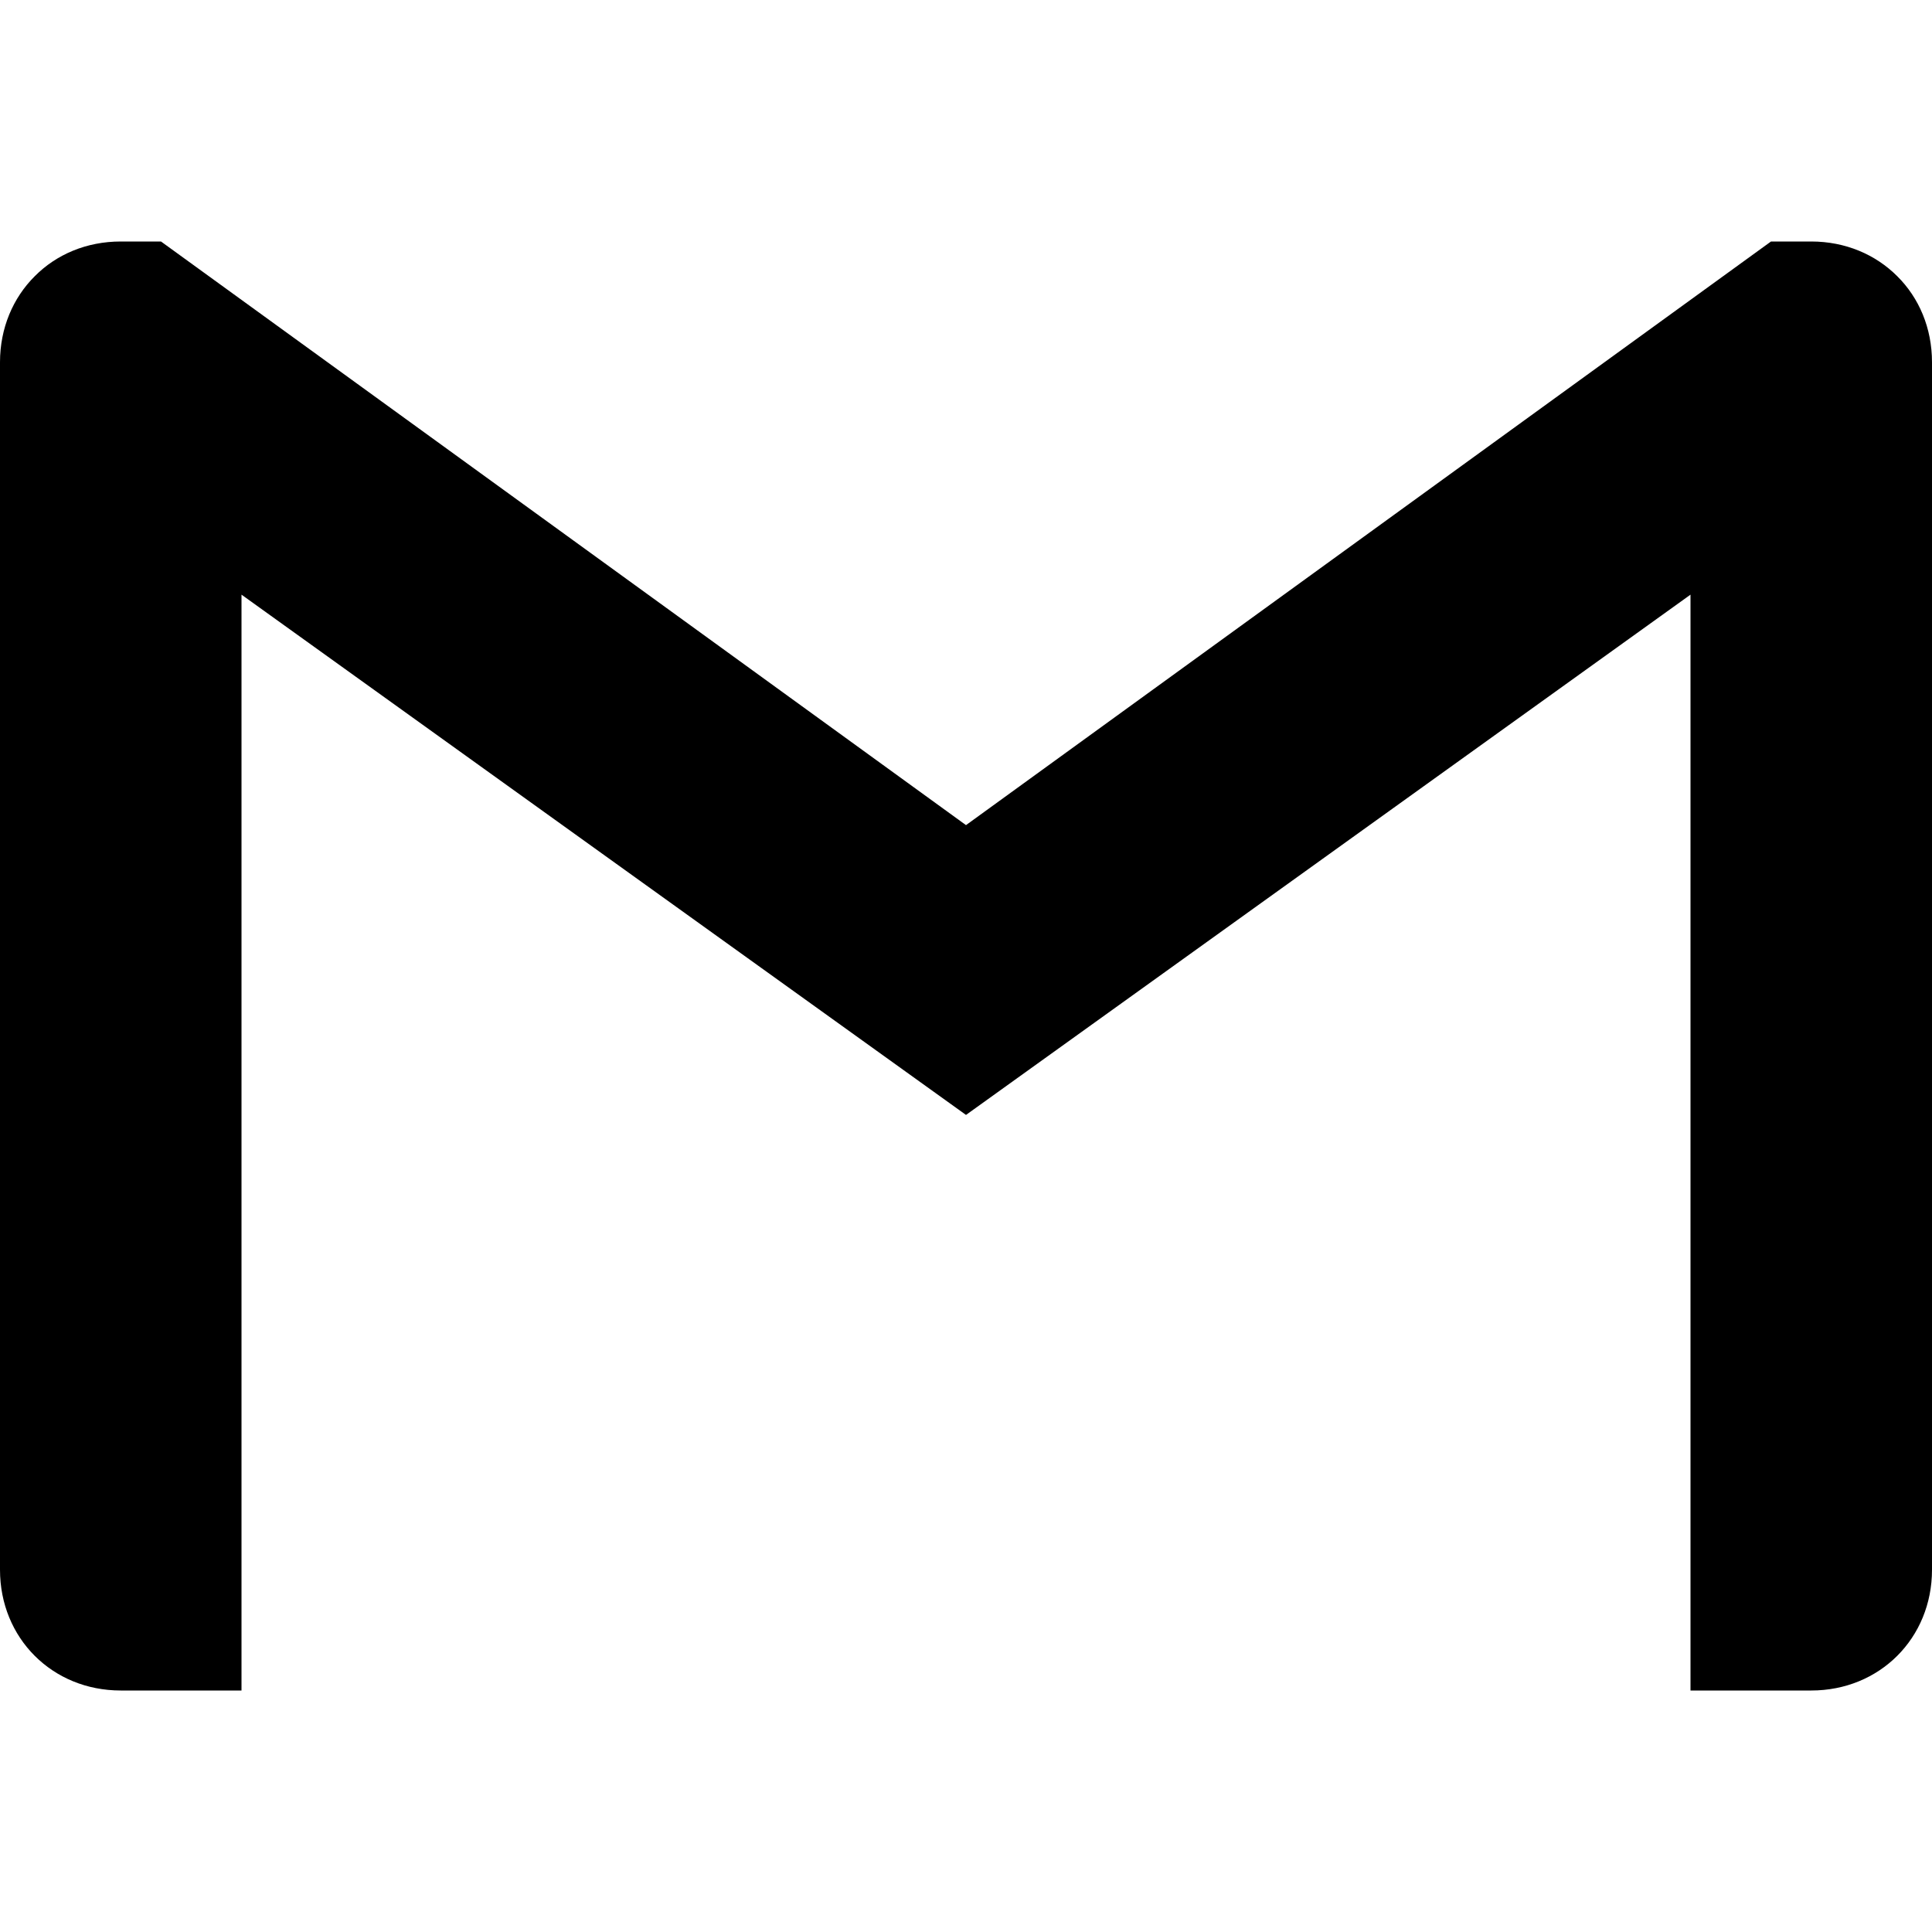
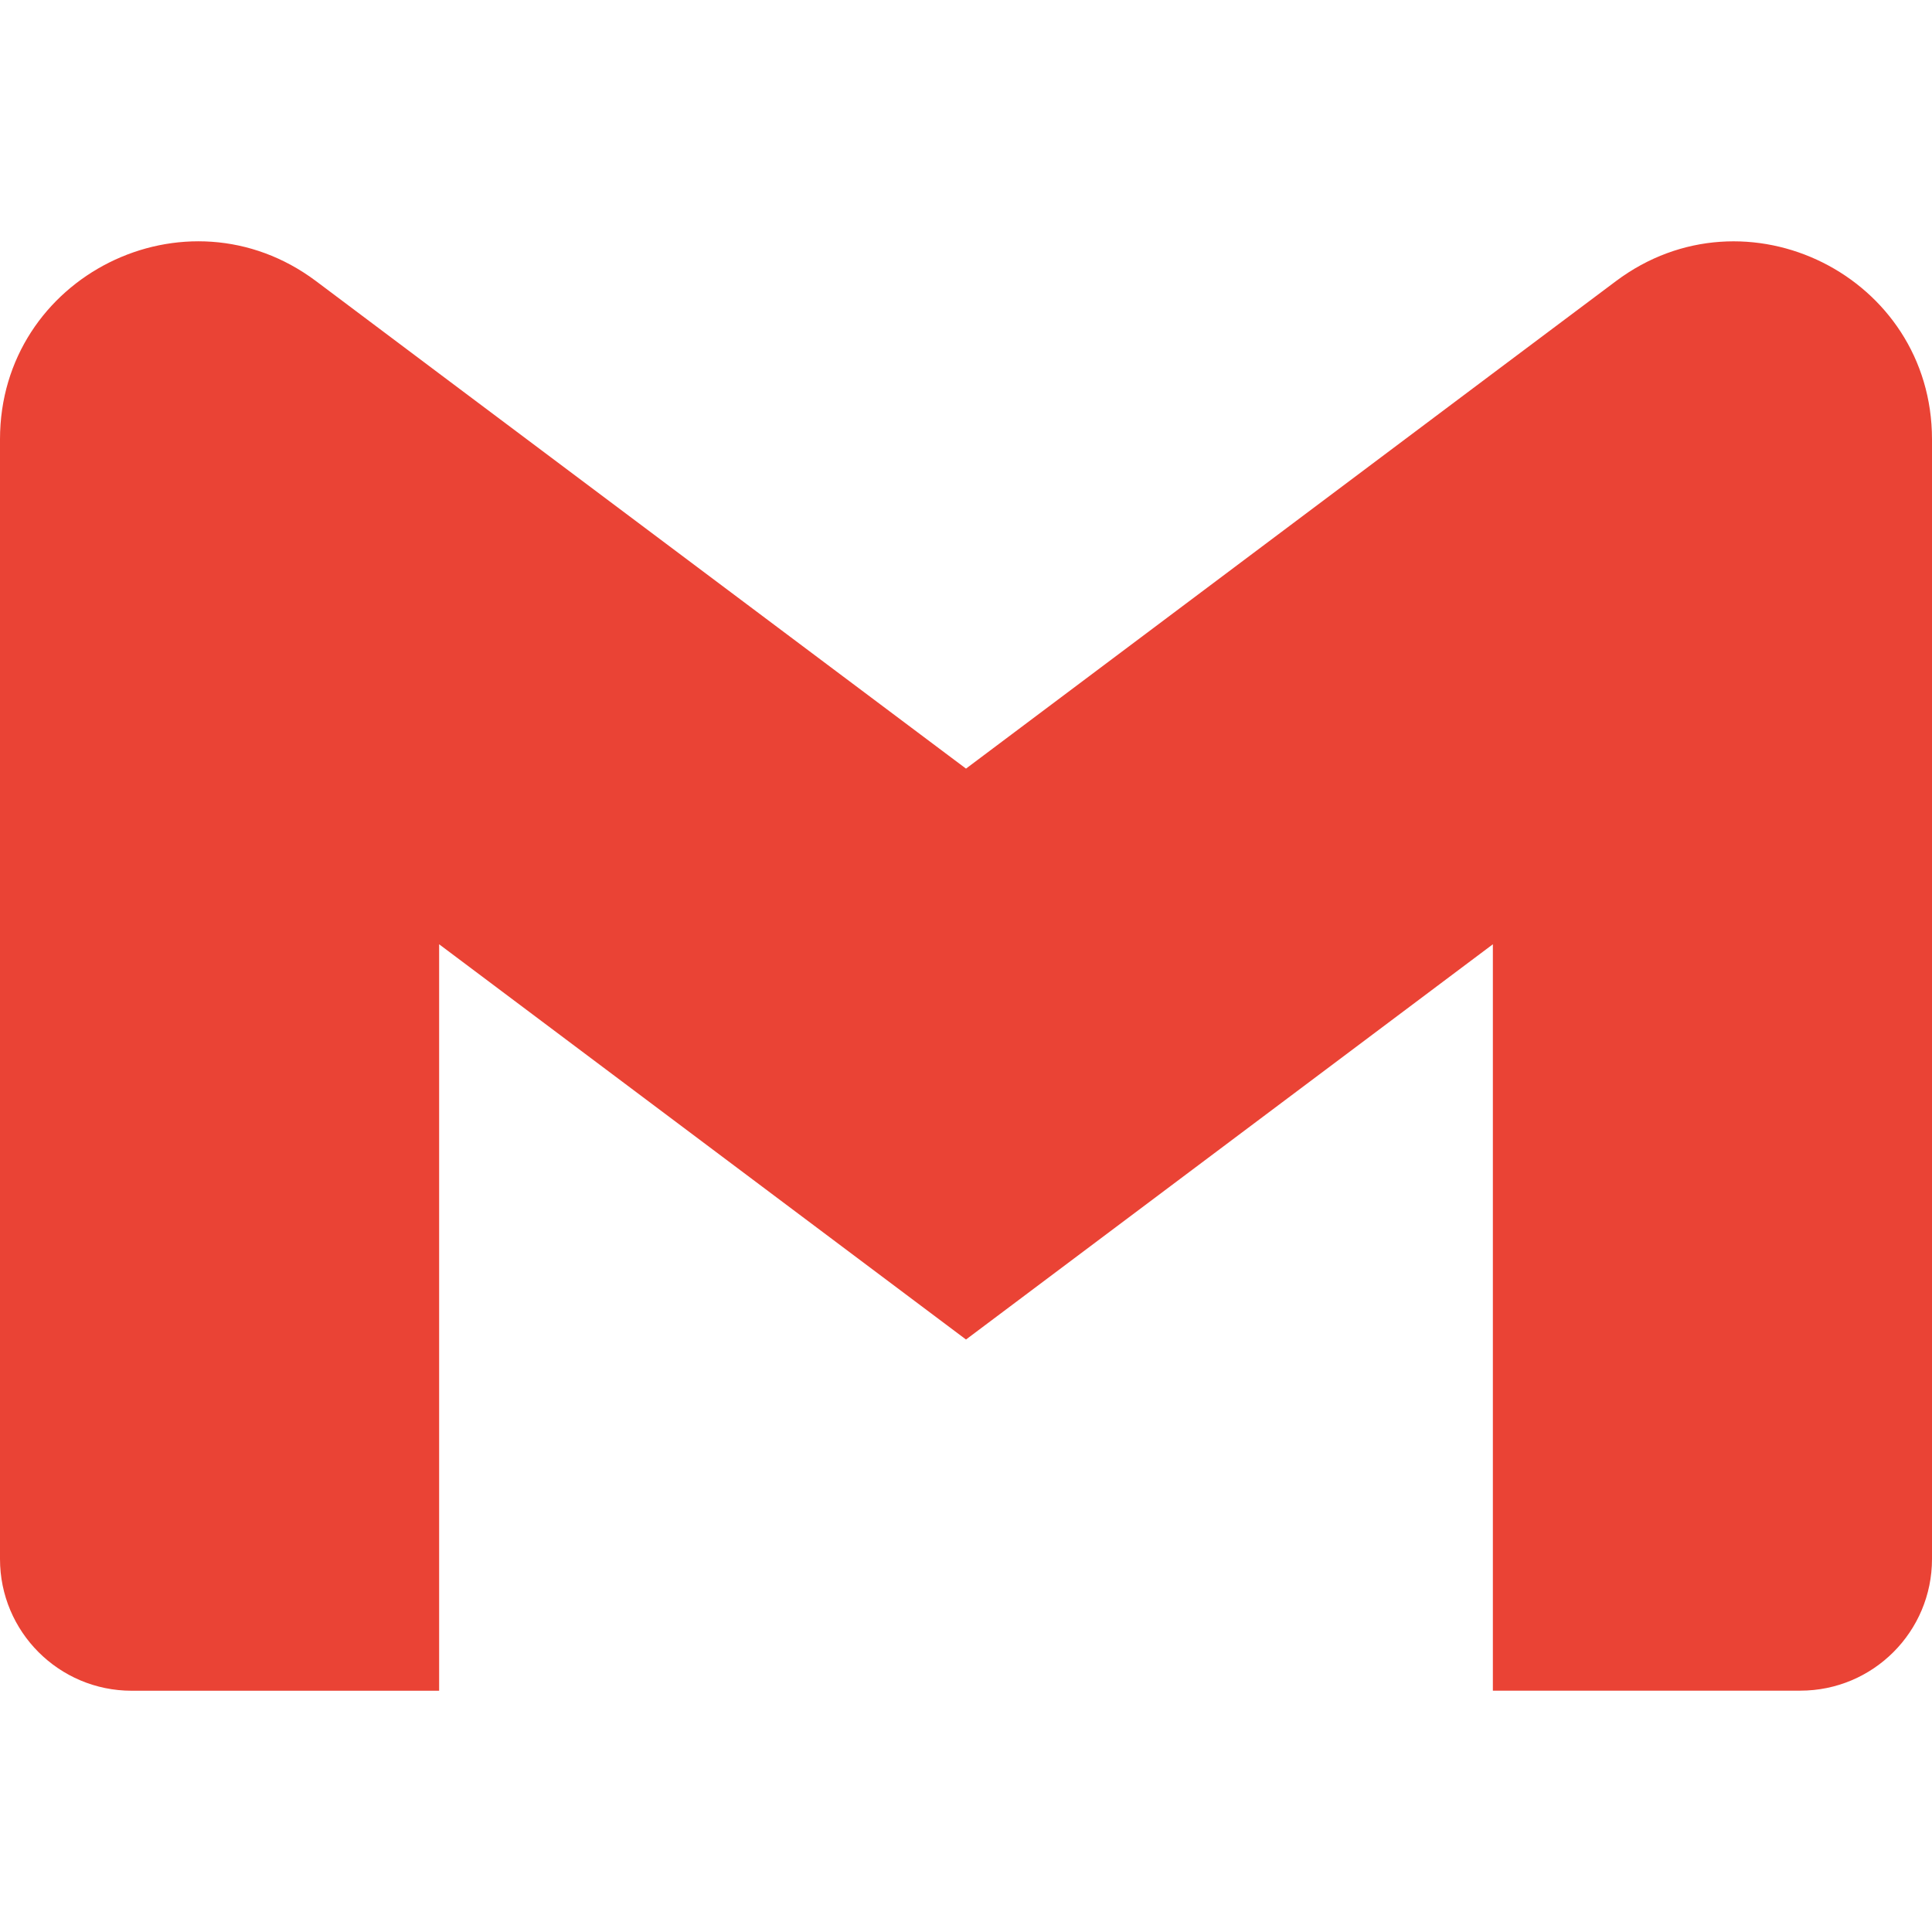
<svg xmlns="http://www.w3.org/2000/svg" role="img" viewBox="0 0 24 24">
-   <path d="M24 4.5v15c0 .85-.65 1.5-1.5 1.5H21V7.387l-9 6.463-9-6.463V21H1.5C.649 21 0 20.35 0 19.5v-15c0-.425.162-.8.431-1.068C.7 3.16 1.076 3 1.5 3H2l10 7.25L22 3h.5c.425 0 .8.162 1.069.432.27.268.431.643.431 1.068z" />
+   <path d="M24 5.457v13.909c0 .904-.732 1.636-1.636 1.636h-3.819V11.73L12 16.64l-6.545-4.91v9.273H1.636A1.636 1.636 0 0 1 0 19.366V5.457c0-2.023 2.309-3.178 3.927-1.964L5.455 4.64 12 9.548l6.545-4.91 1.528-1.145C21.69 2.28 24 3.434 24 5.457z" fill="#EA4335" />
</svg>
